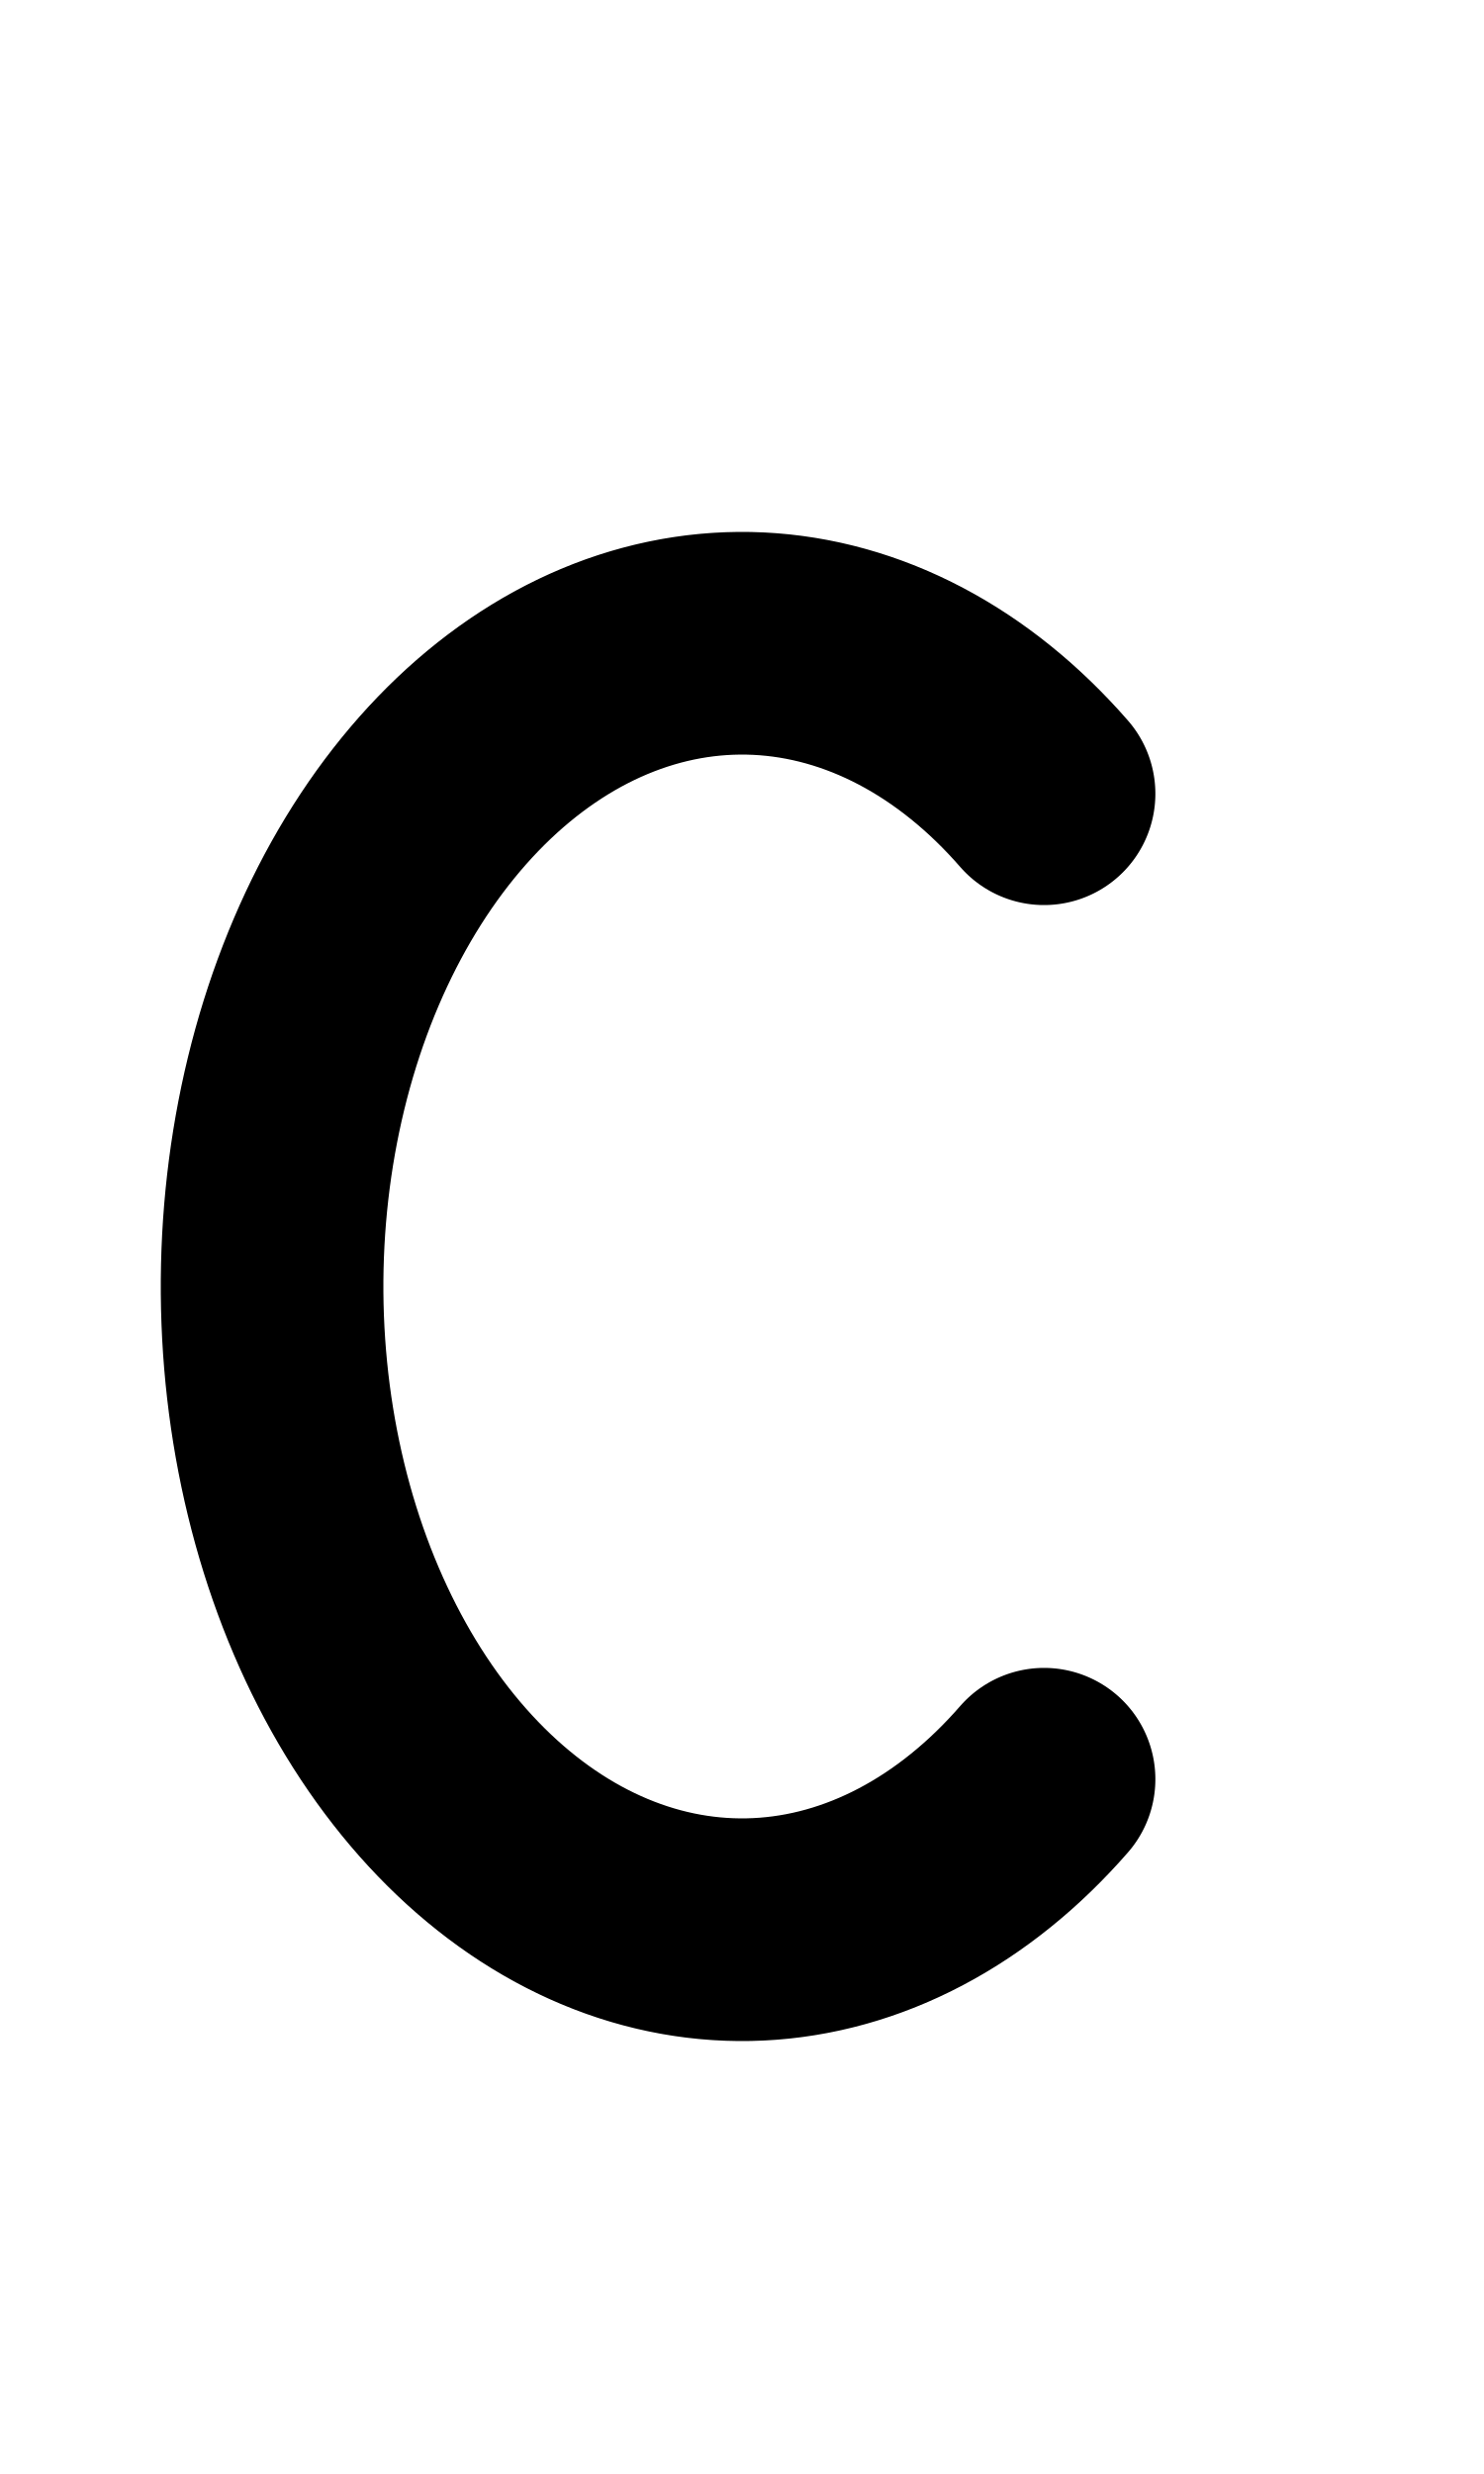
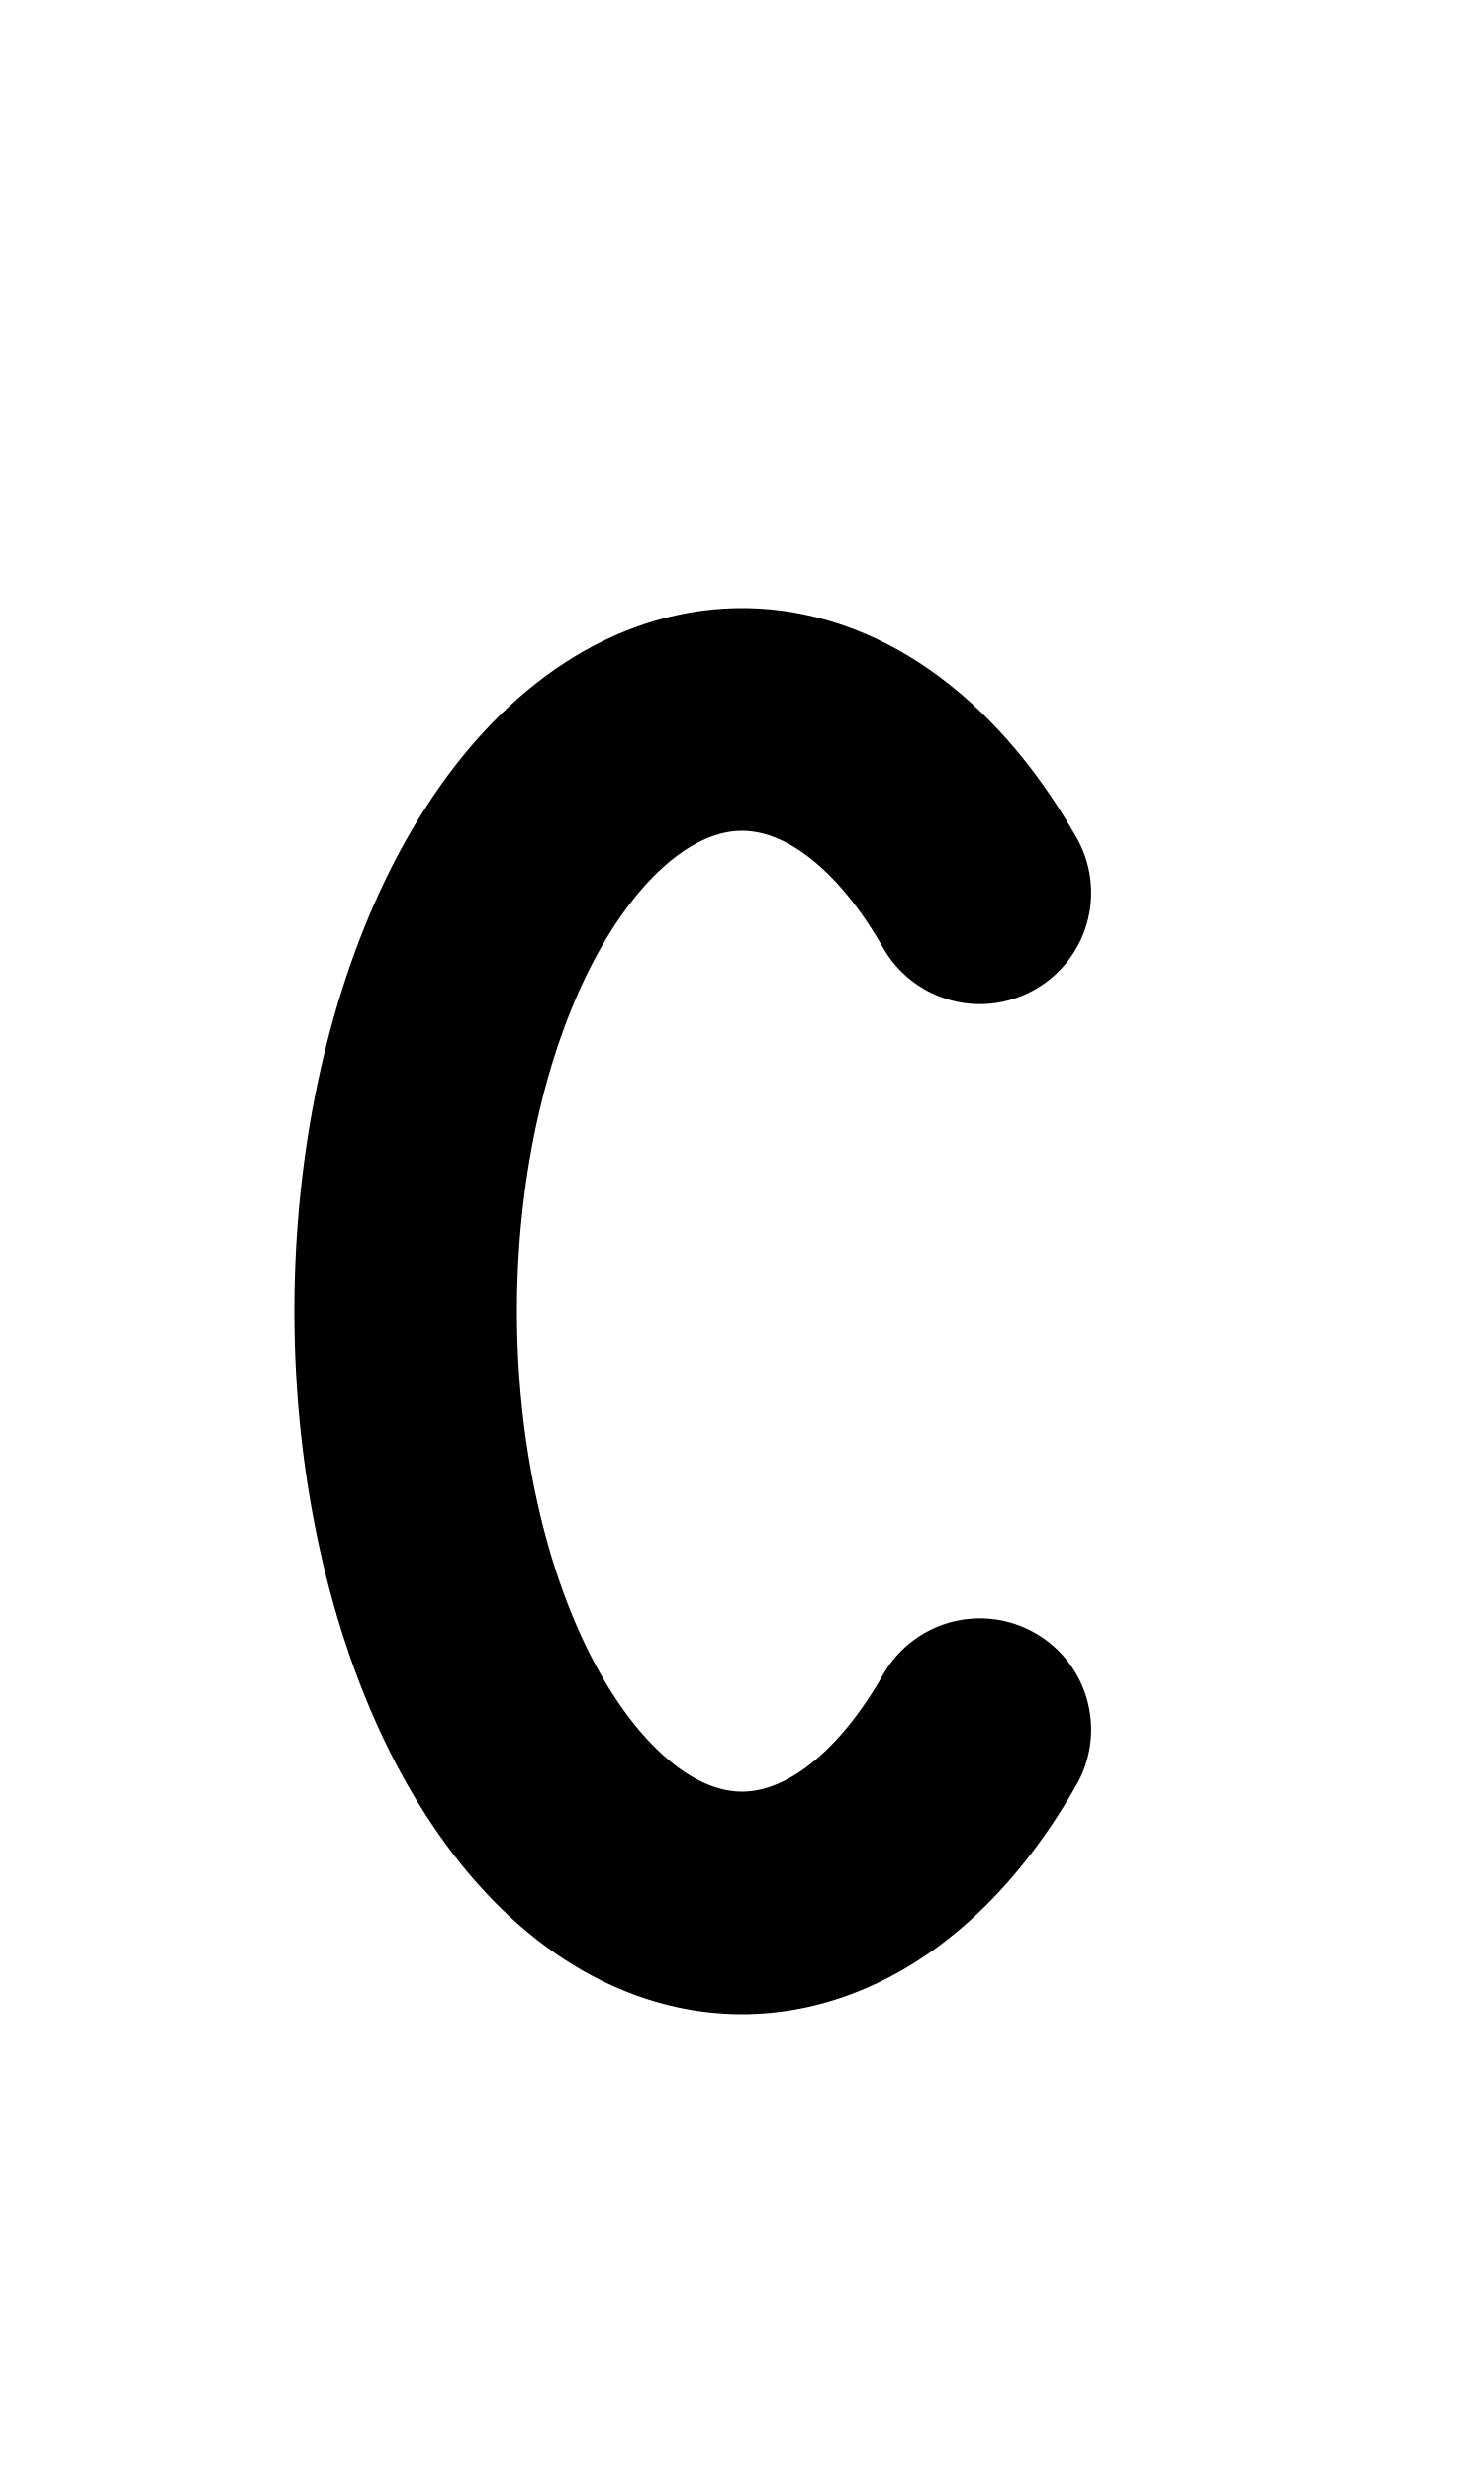
<svg xmlns="http://www.w3.org/2000/svg" viewBox="0 0 600.000 1000">
-   <path d="M 385.780 692.330 L 383.337 694.961 L 380.869 697.510 L 378.376 699.974 L 375.861 702.354 L 373.324 704.648 L 370.769 706.857 L 368.196 708.981 L 365.607 711.019 L 363.005 712.970 L 360.389 714.836 L 357.763 716.616 L 355.126 718.311 L 352.482 719.920 L 349.830 721.444 L 347.173 722.883 L 344.512 724.239 L 341.846 725.511 L 339.178 726.699 L 336.509 727.806 L 333.838 728.830 L 331.167 729.774 L 328.496 730.637 L 325.826 731.421 L 323.156 732.125 L 320.488 732.751 L 317.821 733.299 L 315.155 733.769 L 312.491 734.163 L 309.828 734.480 L 307.165 734.722 L 304.503 734.887 L 301.842 734.977 L 299.181 734.992 L 296.520 734.931 L 293.859 734.794 L 291.197 734.582 L 288.534 734.294 L 285.870 733.930 L 283.204 733.489 L 280.538 732.971 L 277.870 732.375 L 275.201 731.701 L 272.531 730.948 L 269.860 730.115 L 267.189 729.203 L 264.518 728.210 L 261.848 727.135 L 259.180 725.978 L 256.513 724.738 L 253.850 723.415 L 251.191 722.008 L 248.537 720.516 L 245.890 718.940 L 243.250 717.278 L 240.620 715.531 L 238.000 713.698 L 235.392 711.779 L 232.798 709.775 L 230.219 707.684 L 227.656 705.508 L 225.113 703.246 L 222.589 700.899 L 220.087 698.467 L 217.609 695.951 L 215.157 693.352 L 212.731 690.669 L 210.335 687.904 L 207.969 685.057 L 205.636 682.130 L 203.337 679.124 L 201.074 676.040 L 198.848 672.878 L 196.662 669.640 L 194.517 666.328 L 192.414 662.943 L 190.355 659.486 L 188.342 655.959 L 186.376 652.363 L 184.459 648.701 L 182.592 644.973 L 180.776 641.182 L 179.013 637.329 L 177.304 633.417 L 175.650 629.447 L 174.053 625.420 L 172.514 621.340 L 171.033 617.208 L 169.613 613.027 L 168.253 608.797 L 166.955 604.522 L 165.721 600.204 L 164.550 595.844 L 163.443 591.445 L 162.402 587.009 L 161.427 582.539 L 160.518 578.037 L 159.677 573.505 L 158.905 568.945 L 158.200 564.360 L 157.565 559.752 L 156.999 555.124 L 156.503 550.478 L 156.077 545.815 L 155.722 541.140 L 155.437 536.454 L 155.224 531.759 L 155.081 527.058 L 155.010 522.353 L 155.010 517.647 L 155.081 512.942 L 155.224 508.241 L 155.437 503.546 L 155.722 498.860 L 156.077 494.185 L 156.503 489.522 L 156.999 484.876 L 157.565 480.248 L 158.200 475.640 L 158.905 471.055 L 159.677 466.495 L 160.518 461.963 L 161.427 457.461 L 162.402 452.991 L 163.443 448.555 L 164.550 444.156 L 165.721 439.796 L 166.955 435.478 L 168.253 431.203 L 169.613 426.973 L 171.033 422.792 L 172.514 418.660 L 174.053 414.580 L 175.650 410.553 L 177.304 406.583 L 179.013 402.671 L 180.776 398.818 L 182.592 395.027 L 184.459 391.299 L 186.376 387.637 L 188.342 384.041 L 190.355 380.514 L 192.414 377.057 L 194.517 373.672 L 196.662 370.360 L 198.848 367.122 L 201.074 363.960 L 203.337 360.876 L 205.636 357.870 L 207.969 354.943 L 210.335 352.096 L 212.731 349.331 L 215.157 346.648 L 217.609 344.049 L 220.087 341.533 L 222.589 339.101 L 225.113 336.754 L 227.656 334.492 L 230.219 332.316 L 232.798 330.225 L 235.392 328.221 L 238.000 326.302 L 240.620 324.469 L 243.250 322.722 L 245.890 321.060 L 248.537 319.484 L 251.191 317.992 L 253.850 316.585 L 256.513 315.262 L 259.180 314.022 L 261.848 312.865 L 264.518 311.790 L 267.189 310.797 L 269.860 309.885 L 272.531 309.052 L 275.201 308.299 L 277.870 307.625 L 280.538 307.029 L 283.204 306.511 L 285.870 306.070 L 288.534 305.706 L 291.197 305.418 L 293.859 305.206 L 296.520 305.069 L 299.181 305.008 L 301.842 305.023 L 304.503 305.113 L 307.165 305.278 L 309.828 305.520 L 312.491 305.837 L 315.155 306.231 L 317.821 306.701 L 320.488 307.249 L 323.156 307.875 L 325.826 308.579 L 328.496 309.363 L 331.167 310.226 L 333.838 311.170 L 336.509 312.194 L 339.178 313.301 L 341.846 314.489 L 344.512 315.761 L 347.173 317.117 L 349.830 318.556 L 352.482 320.080 L 355.126 321.689 L 357.763 323.384 L 360.389 325.164 L 363.005 327.030 L 365.607 328.981 L 368.196 331.019 L 370.769 333.143 L 373.324 335.352 L 375.861 337.646 L 378.376 340.026 L 380.869 342.490 L 383.337 345.039 L 385.780 347.670 L 388.506 350.735 L 389.250 351.552 L 390.014 352.349 L 390.797 353.128 L 391.599 353.887 L 392.419 354.626 L 393.258 355.345 L 394.114 356.043 L 394.986 356.720 L 395.875 357.376 L 396.780 358.009 L 397.700 358.620 L 398.635 359.208 L 399.584 359.773 L 400.546 360.315 L 401.522 360.833 L 402.510 361.326 L 403.510 361.795 L 404.521 362.240 L 405.542 362.660 L 406.574 363.054 L 407.615 363.423 L 408.665 363.767 L 409.722 364.084 L 410.788 364.376 L 411.860 364.641 L 412.938 364.880 L 414.022 365.092 L 415.111 365.278 L 416.204 365.437 L 417.300 365.569 L 418.400 365.674 L 419.501 365.752 L 420.605 365.803 L 421.709 365.826 L 422.813 365.823 L 423.917 365.793 L 425.020 365.736 L 426.121 365.651 L 427.220 365.540 L 428.316 365.401 L 429.408 365.236 L 430.495 365.044 L 431.578 364.825 L 432.655 364.580 L 433.725 364.309 L 434.789 364.011 L 435.845 363.687 L 436.893 363.338 L 437.931 362.963 L 438.961 362.562 L 439.980 362.137 L 440.988 361.686 L 441.985 361.211 L 442.970 360.712 L 443.943 360.188 L 444.902 359.641 L 445.848 359.070 L 446.779 358.477 L 447.696 357.861 L 448.597 357.222 L 449.482 356.561 L 450.351 355.879 L 451.202 355.176 L 452.037 354.452 L 452.853 353.708 L 453.650 352.945 L 454.429 352.161 L 455.188 351.359 L 455.928 350.539 L 456.647 349.700 L 457.345 348.845 L 458.022 347.972 L 458.677 347.083 L 459.310 346.178 L 459.921 345.258 L 460.509 344.323 L 461.074 343.374 L 461.616 342.412 L 462.134 341.436 L 462.627 340.448 L 463.097 339.448 L 463.541 338.437 L 463.961 337.416 L 464.355 336.384 L 464.724 335.343 L 465.068 334.294 L 465.385 333.236 L 465.677 332.170 L 465.942 331.098 L 466.181 330.020 L 466.393 328.936 L 466.579 327.847 L 466.738 326.754 L 466.870 325.658 L 466.975 324.559 L 467.053 323.457 L 467.104 322.354 L 467.128 321.249 L 467.124 320.145 L 467.094 319.041 L 467.037 317.938 L 466.952 316.837 L 466.841 315.738 L 466.702 314.642 L 466.537 313.550 L 466.345 312.463 L 466.127 311.380 L 465.881 310.303 L 465.610 309.233 L 465.312 308.169 L 464.989 307.113 L 464.639 306.065 L 464.264 305.027 L 463.863 303.997 L 463.438 302.978 L 462.987 301.970 L 462.512 300.973 L 462.013 299.988 L 461.489 299.015 L 460.942 298.056 L 460.372 297.110 L 459.778 296.179 L 459.162 295.262 L 458.523 294.361 L 457.863 293.476 L 457.181 292.607 L 456.478 291.756 L 455.754 290.922 L 452.712 287.502 L 452.073 286.798 L 448.980 283.465 L 448.317 282.767 L 445.175 279.522 L 444.488 278.829 L 441.297 275.674 L 440.586 274.987 L 437.348 271.923 L 436.613 271.243 L 433.329 268.272 L 432.568 267.599 L 429.240 264.722 L 428.454 264.058 L 425.083 261.276 L 424.272 260.622 L 420.860 257.936 L 420.023 257.293 L 416.570 254.704 L 415.708 254.073 L 412.217 251.583 L 411.328 250.965 L 407.801 248.574 L 406.886 247.970 L 403.323 245.680 L 402.383 245.092 L 398.786 242.903 L 397.820 242.332 L 394.190 240.246 L 393.200 239.693 L 389.539 237.710 L 388.524 237.176 L 384.834 235.297 L 383.794 234.784 L 380.076 233.011 L 379.013 232.520 L 375.269 230.852 L 374.182 230.385 L 370.414 228.823 L 369.305 228.380 L 365.514 226.926 L 364.384 226.510 L 360.572 225.163 L 359.421 224.774 L 355.590 223.536 L 354.420 223.175 L 350.570 222.046 L 349.382 221.715 L 345.517 220.695 L 344.312 220.395 L 340.432 219.485 L 339.213 219.216 L 335.319 218.417 L 334.087 218.181 L 330.182 217.492 L 328.938 217.290 L 325.024 216.712 L 323.769 216.544 L 319.847 216.077 L 318.585 215.944 L 314.657 215.588 L 313.388 215.491 L 309.455 215.247 L 308.182 215.186 L 304.246 215.052 L 302.971 215.027 L 299.034 215.006 L 297.758 215.017 L 293.822 215.107 L 292.548 215.154 L 288.614 215.356 L 287.343 215.439 L 283.413 215.753 L 282.148 215.872 L 278.223 216.296 L 276.965 216.450 L 273.048 216.986 L 271.799 217.175 L 267.891 217.821 L 266.654 218.044 L 262.756 218.801 L 261.531 219.057 L 257.646 219.925 L 256.436 220.213 L 252.564 221.190 L 251.370 221.510 L 247.514 222.597 L 246.337 222.946 L 242.498 224.143 L 241.340 224.521 L 237.520 225.826 L 236.382 226.232 L 232.583 227.645 L 231.465 228.078 L 227.688 229.598 L 226.593 230.056 L 222.840 231.683 L 221.767 232.165 L 218.039 233.898 L 216.990 234.403 L 213.289 236.241 L 212.264 236.767 L 208.592 238.710 L 207.592 239.256 L 203.950 241.303 L 202.975 241.867 L 199.365 244.016 L 198.415 244.598 L 194.839 246.850 L 193.914 247.447 L 190.373 249.800 L 189.474 250.412 L 185.969 252.864 L 185.097 253.490 L 181.629 256.042 L 180.782 256.680 L 177.354 259.329 L 176.533 259.979 L 173.146 262.724 L 172.351 263.384 L 169.006 266.225 L 168.236 266.894 L 164.935 269.829 L 164.190 270.507 L 160.934 273.535 L 160.214 274.220 L 157.004 277.339 L 156.308 278.031 L 153.147 281.241 L 152.475 281.938 L 149.363 285.237 L 148.715 285.938 L 145.653 289.325 L 145.028 290.031 L 142.019 293.503 L 141.417 294.213 L 138.460 297.770 L 137.880 298.482 L 134.978 302.123 L 134.420 302.837 L 131.574 306.559 L 131.037 307.276 L 128.248 311.077 L 127.732 311.795 L 125.001 315.675 L 124.506 316.394 L 121.834 320.351 L 121.358 321.070 L 118.747 325.101 L 118.290 325.821 L 115.740 329.926 L 115.303 330.645 L 112.816 334.821 L 112.397 335.540 L 109.973 339.786 L 109.572 340.504 L 107.214 344.818 L 106.830 345.535 L 104.537 349.915 L 104.170 350.631 L 101.944 355.075 L 101.594 355.790 L 99.436 360.296 L 99.101 361.010 L 97.012 365.576 L 96.693 366.288 L 94.674 370.912 L 94.370 371.623 L 92.421 376.304 L 92.133 377.013 L 90.254 381.748 L 89.981 382.456 L 88.175 387.243 L 87.915 387.949 L 86.182 392.786 L 85.936 393.490 L 84.276 398.375 L 84.044 399.078 L 82.459 404.009 L 82.240 404.710 L 80.730 409.685 L 80.524 410.384 L 79.089 415.401 L 78.896 416.099 L 77.538 421.155 L 77.357 421.851 L 76.075 426.945 L 75.906 427.640 L 74.702 432.769 L 74.545 433.462 L 73.419 438.624 L 73.274 439.315 L 72.226 444.508 L 72.093 445.198 L 71.124 450.420 L 71.002 451.109 L 70.112 456.357 L 70.001 457.044 L 69.191 462.316 L 69.091 463.003 L 68.361 468.297 L 68.272 468.982 L 67.622 474.296 L 67.544 474.981 L 66.975 480.311 L 66.907 480.995 L 66.419 486.341 L 66.362 487.024 L 65.955 492.382 L 65.908 493.065 L 65.582 498.434 L 65.546 499.116 L 65.301 504.493 L 65.276 505.175 L 65.112 510.557 L 65.097 511.239 L 65.015 516.625 L 65.010 517.306 L 65.010 522.694 L 65.015 523.375 L 65.097 528.761 L 65.112 529.443 L 65.276 534.825 L 65.301 535.507 L 65.546 540.884 L 65.582 541.566 L 65.908 546.935 L 65.955 547.618 L 66.362 552.976 L 66.419 553.659 L 66.907 559.005 L 66.975 559.689 L 67.544 565.019 L 67.622 565.704 L 68.272 571.018 L 68.361 571.703 L 69.091 576.997 L 69.191 577.684 L 70.001 582.956 L 70.112 583.643 L 71.002 588.891 L 71.124 589.580 L 72.093 594.802 L 72.226 595.492 L 73.274 600.685 L 73.419 601.376 L 74.545 606.538 L 74.702 607.231 L 75.906 612.360 L 76.075 613.055 L 77.357 618.149 L 77.538 618.845 L 78.896 623.901 L 79.089 624.599 L 80.524 629.616 L 80.730 630.315 L 82.240 635.290 L 82.459 635.991 L 84.044 640.922 L 84.276 641.625 L 85.936 646.510 L 86.182 647.214 L 87.915 652.051 L 88.175 652.757 L 89.981 657.544 L 90.254 658.252 L 92.133 662.987 L 92.421 663.696 L 94.370 668.377 L 94.674 669.088 L 96.693 673.712 L 97.012 674.424 L 99.101 678.990 L 99.436 679.704 L 101.594 684.210 L 101.944 684.925 L 104.170 689.369 L 104.537 690.085 L 106.830 694.465 L 107.214 695.182 L 109.572 699.496 L 109.973 700.214 L 112.397 704.460 L 112.816 705.179 L 115.303 709.355 L 115.740 710.074 L 118.290 714.179 L 118.747 714.899 L 121.358 718.930 L 121.834 719.649 L 124.506 723.606 L 125.001 724.325 L 127.732 728.205 L 128.248 728.923 L 131.037 732.724 L 131.574 733.441 L 134.420 737.163 L 134.978 737.877 L 137.880 741.518 L 138.460 742.230 L 141.417 745.787 L 142.019 746.497 L 145.028 749.969 L 145.653 750.675 L 148.715 754.062 L 149.363 754.763 L 152.475 758.062 L 153.147 758.759 L 156.308 761.969 L 157.004 762.661 L 160.214 765.780 L 160.934 766.465 L 164.190 769.493 L 164.935 770.171 L 168.236 773.106 L 169.006 773.775 L 172.351 776.616 L 173.146 777.276 L 176.533 780.021 L 177.354 780.671 L 180.782 783.320 L 181.629 783.958 L 185.097 786.510 L 185.969 787.136 L 189.474 789.588 L 190.373 790.200 L 193.914 792.553 L 194.839 793.150 L 198.415 795.402 L 199.365 795.984 L 202.975 798.133 L 203.950 798.697 L 207.592 800.744 L 208.592 801.290 L 212.264 803.233 L 213.289 803.759 L 216.990 805.597 L 218.039 806.102 L 221.767 807.835 L 222.840 808.317 L 226.593 809.944 L 227.688 810.402 L 231.465 811.922 L 232.583 812.355 L 236.382 813.768 L 237.520 814.174 L 241.340 815.479 L 242.498 815.857 L 246.337 817.054 L 247.514 817.403 L 251.370 818.490 L 252.564 818.810 L 256.436 819.787 L 257.646 820.075 L 261.531 820.943 L 262.756 821.199 L 266.654 821.956 L 267.891 822.179 L 271.799 822.825 L 273.048 823.014 L 276.965 823.550 L 278.223 823.704 L 282.148 824.128 L 283.413 824.247 L 287.343 824.561 L 288.614 824.644 L 292.548 824.846 L 293.822 824.893 L 297.758 824.983 L 299.034 824.994 L 302.971 824.973 L 304.246 824.948 L 308.182 824.814 L 309.455 824.753 L 313.388 824.509 L 314.657 824.412 L 318.585 824.056 L 319.847 823.923 L 323.769 823.456 L 325.024 823.288 L 328.938 822.710 L 330.182 822.508 L 334.087 821.819 L 335.319 821.583 L 339.213 820.784 L 340.432 820.515 L 344.312 819.605 L 345.517 819.305 L 349.382 818.285 L 350.570 817.954 L 354.420 816.825 L 355.590 816.464 L 359.421 815.226 L 360.572 814.837 L 364.384 813.490 L 365.514 813.074 L 369.305 811.620 L 370.414 811.177 L 374.182 809.615 L 375.269 809.148 L 379.013 807.480 L 380.076 806.989 L 383.794 805.216 L 384.834 804.703 L 388.524 802.824 L 389.539 802.290 L 393.200 800.307 L 394.190 799.754 L 397.820 797.668 L 398.786 797.097 L 402.383 794.908 L 403.323 794.320 L 406.886 792.030 L 407.801 791.426 L 411.328 789.035 L 412.217 788.417 L 415.708 785.927 L 416.570 785.296 L 420.023 782.707 L 420.860 782.064 L 424.272 779.378 L 425.083 778.724 L 428.454 775.942 L 429.240 775.278 L 432.568 772.401 L 433.329 771.728 L 436.613 768.757 L 437.348 768.077 L 440.586 765.013 L 441.297 764.326 L 444.488 761.171 L 445.175 760.478 L 448.317 757.233 L 448.980 756.535 L 452.073 753.202 L 452.712 752.498 L 455.754 749.078 L 456.478 748.244 L 457.181 747.393 L 457.863 746.524 L 458.523 745.639 L 459.162 744.738 L 459.778 743.821 L 460.372 742.890 L 460.942 741.944 L 461.489 740.985 L 462.013 740.012 L 462.512 739.027 L 462.987 738.030 L 463.438 737.022 L 463.863 736.003 L 464.264 734.973 L 464.639 733.935 L 464.989 732.887 L 465.312 731.831 L 465.610 730.767 L 465.881 729.697 L 466.127 728.620 L 466.345 727.537 L 466.537 726.450 L 466.702 725.358 L 466.841 724.262 L 466.952 723.163 L 467.037 722.062 L 467.094 720.959 L 467.124 719.855 L 467.128 718.751 L 467.104 717.646 L 467.053 716.543 L 466.975 715.441 L 466.870 714.342 L 466.738 713.246 L 466.579 712.153 L 466.393 711.064 L 466.181 709.980 L 465.942 708.902 L 465.677 707.830 L 465.385 706.764 L 465.068 705.706 L 464.724 704.657 L 464.355 703.616 L 463.961 702.584 L 463.541 701.563 L 463.097 700.552 L 462.627 699.552 L 462.134 698.564 L 461.616 697.588 L 461.074 696.626 L 460.509 695.677 L 459.921 694.742 L 459.310 693.822 L 458.677 692.917 L 458.022 692.028 L 457.345 691.155 L 456.647 690.300 L 455.928 689.461 L 455.188 688.641 L 454.429 687.839 L 453.650 687.055 L 452.853 686.292 L 452.037 685.548 L 451.202 684.824 L 450.351 684.121 L 449.482 683.439 L 448.597 682.778 L 447.696 682.139 L 446.779 681.523 L 445.848 680.930 L 444.902 680.359 L 443.943 679.812 L 442.970 679.288 L 441.985 678.789 L 440.988 678.314 L 439.980 677.863 L 438.961 677.438 L 437.931 677.037 L 436.893 676.662 L 435.845 676.313 L 434.789 675.989 L 433.725 675.691 L 432.655 675.420 L 431.578 675.175 L 430.495 674.956 L 429.408 674.764 L 428.316 674.599 L 427.220 674.460 L 426.121 674.349 L 425.020 674.264 L 423.917 674.207 L 422.813 674.177 L 421.709 674.174 L 420.605 674.197 L 419.501 674.248 L 418.400 674.326 L 417.300 674.431 L 416.204 674.563 L 415.111 674.722 L 414.022 674.908 L 412.938 675.120 L 411.860 675.359 L 410.788 675.624 L 409.722 675.916 L 408.665 676.233 L 407.615 676.577 L 406.574 676.946 L 405.542 677.340 L 404.521 677.760 L 403.510 678.205 L 402.510 678.674 L 401.522 679.167 L 400.546 679.685 L 399.584 680.227 L 398.635 680.792 L 397.700 681.380 L 396.780 681.991 L 395.875 682.624 L 394.986 683.280 L 394.114 683.957 L 393.258 684.655 L 392.419 685.374 L 391.599 686.113 L 390.797 686.872 L 390.014 687.651 L 389.250 688.448 L 388.506 689.265 L 385.780 692.330 Z" fill="black" fill-rule="evenodd" />
+   <path d="M 355.378 679.768 L 353.690 682.552 L 351.983 685.247 L 350.261 687.850 L 348.526 690.361 L 346.781 692.779 L 345.027 695.102 L 343.268 697.329 L 341.506 699.461 L 339.744 701.496 L 337.984 703.435 L 336.229 705.276 L 334.482 707.021 L 332.746 708.669 L 331.023 710.221 L 329.316 711.678 L 327.628 713.041 L 325.961 714.311 L 324.317 715.491 L 322.698 716.581 L 321.107 717.585 L 319.544 718.504 L 318.012 719.342 L 316.510 720.100 L 315.040 720.783 L 313.601 721.394 L 312.193 721.935 L 310.815 722.410 L 309.466 722.823 L 308.144 723.176 L 306.847 723.472 L 305.571 723.714 L 304.313 723.905 L 303.070 724.046 L 301.838 724.140 L 300.612 724.186 L 299.388 724.186 L 298.162 724.140 L 296.930 724.046 L 295.687 723.905 L 294.429 723.714 L 293.153 723.472 L 291.856 723.176 L 290.534 722.823 L 289.185 722.410 L 287.807 721.935 L 286.399 721.394 L 284.960 720.783 L 283.490 720.100 L 281.988 719.342 L 280.456 718.504 L 278.893 717.585 L 277.302 716.581 L 275.683 715.491 L 274.039 714.311 L 272.372 713.041 L 270.684 711.678 L 268.977 710.221 L 267.254 708.669 L 265.518 707.021 L 263.771 705.276 L 262.016 703.435 L 260.256 701.496 L 258.494 699.461 L 256.732 697.329 L 254.973 695.102 L 253.219 692.779 L 251.474 690.361 L 249.739 687.850 L 248.017 685.247 L 246.310 682.552 L 244.622 679.768 L 242.953 676.895 L 241.307 673.936 L 239.684 670.892 L 238.088 667.765 L 236.520 664.557 L 234.981 661.269 L 233.474 657.903 L 232.001 654.462 L 230.562 650.948 L 229.160 647.362 L 227.796 643.708 L 226.471 639.987 L 225.187 636.201 L 223.944 632.352 L 222.745 628.444 L 221.590 624.479 L 220.480 620.458 L 219.417 616.384 L 218.401 612.260 L 217.434 608.088 L 216.515 603.870 L 215.647 599.610 L 214.829 595.309 L 214.062 590.971 L 213.348 586.597 L 212.686 582.190 L 212.078 577.753 L 211.523 573.289 L 211.022 568.799 L 210.576 564.288 L 210.185 559.756 L 209.850 555.207 L 209.569 550.644 L 209.345 546.069 L 209.177 541.484 L 209.064 536.893 L 209.008 532.298 L 209.008 527.702 L 209.064 523.107 L 209.177 518.516 L 209.345 513.931 L 209.569 509.356 L 209.850 504.793 L 210.185 500.244 L 210.576 495.712 L 211.022 491.201 L 211.523 486.711 L 212.078 482.247 L 212.686 477.810 L 213.348 473.403 L 214.062 469.029 L 214.829 464.691 L 215.647 460.390 L 216.515 456.130 L 217.434 451.912 L 218.401 447.740 L 219.417 443.616 L 220.480 439.542 L 221.590 435.521 L 222.745 431.556 L 223.944 427.648 L 225.187 423.799 L 226.471 420.013 L 227.796 416.292 L 229.160 412.638 L 230.562 409.052 L 232.001 405.538 L 233.474 402.097 L 234.981 398.731 L 236.520 395.443 L 238.088 392.235 L 239.684 389.108 L 241.307 386.064 L 242.953 383.105 L 244.622 380.232 L 246.310 377.448 L 248.017 374.753 L 249.739 372.150 L 251.474 369.639 L 253.219 367.221 L 254.973 364.898 L 256.732 362.671 L 258.494 360.539 L 260.256 358.504 L 262.016 356.565 L 263.771 354.724 L 265.518 352.979 L 267.254 351.331 L 268.977 349.779 L 270.684 348.322 L 272.372 346.959 L 274.039 345.689 L 275.683 344.509 L 277.302 343.419 L 278.893 342.415 L 280.456 341.496 L 281.988 340.658 L 283.490 339.900 L 284.960 339.217 L 286.399 338.606 L 287.807 338.065 L 289.185 337.590 L 290.534 337.177 L 291.856 336.824 L 293.153 336.528 L 294.429 336.286 L 295.687 336.095 L 296.930 335.954 L 298.162 335.860 L 299.388 335.814 L 300.612 335.814 L 301.838 335.860 L 303.070 335.954 L 304.313 336.095 L 305.571 336.286 L 306.847 336.528 L 308.144 336.824 L 309.466 337.177 L 310.815 337.590 L 312.193 338.065 L 313.601 338.606 L 315.040 339.217 L 316.510 339.900 L 318.012 340.658 L 319.544 341.496 L 321.107 342.415 L 322.698 343.419 L 324.317 344.509 L 325.961 345.689 L 327.628 346.959 L 329.316 348.322 L 331.023 349.779 L 332.746 351.331 L 334.482 352.979 L 336.229 354.724 L 337.984 356.565 L 339.744 358.504 L 341.506 360.539 L 343.268 362.671 L 345.027 364.898 L 346.781 367.221 L 348.526 369.639 L 350.261 372.150 L 351.983 374.753 L 353.690 377.448 L 355.378 380.232 L 357.256 383.464 L 357.822 384.413 L 358.412 385.346 L 359.024 386.266 L 359.659 387.170 L 360.315 388.058 L 360.994 388.929 L 361.693 389.784 L 362.413 390.621 L 363.154 391.441 L 363.914 392.242 L 364.694 393.024 L 365.493 393.786 L 366.310 394.529 L 367.146 395.252 L 367.998 395.954 L 368.868 396.634 L 369.754 397.293 L 370.656 397.931 L 371.574 398.546 L 372.506 399.138 L 373.452 399.707 L 374.413 400.253 L 375.386 400.775 L 376.372 401.273 L 377.370 401.746 L 378.379 402.195 L 379.398 402.619 L 380.428 403.018 L 381.468 403.392 L 382.516 403.740 L 383.572 404.062 L 384.636 404.358 L 385.707 404.628 L 386.784 404.871 L 387.867 405.088 L 388.955 405.278 L 390.048 405.442 L 391.143 405.579 L 392.242 405.689 L 393.344 405.771 L 394.447 405.827 L 395.551 405.856 L 396.655 405.857 L 397.759 405.832 L 398.863 405.779 L 399.964 405.700 L 401.063 405.593 L 402.160 405.459 L 403.252 405.299 L 404.341 405.111 L 405.424 404.897 L 406.502 404.657 L 407.574 404.390 L 408.639 404.097 L 409.696 403.778 L 410.745 403.433 L 411.786 403.062 L 412.817 402.666 L 413.838 402.245 L 414.848 401.799 L 415.847 401.328 L 416.834 400.833 L 417.809 400.314 L 418.771 399.771 L 419.719 399.204 L 420.653 398.615 L 421.572 398.002 L 422.476 397.368 L 423.364 396.711 L 424.236 396.033 L 425.090 395.333 L 425.928 394.613 L 426.747 393.873 L 427.548 393.112 L 428.330 392.332 L 429.093 391.534 L 429.836 390.716 L 430.558 389.881 L 431.260 389.028 L 431.941 388.159 L 432.600 387.272 L 433.237 386.370 L 433.852 385.453 L 434.444 384.521 L 435.013 383.574 L 435.559 382.614 L 436.081 381.641 L 436.579 380.655 L 437.053 379.657 L 437.502 378.648 L 437.926 377.628 L 438.325 376.598 L 438.698 375.559 L 439.046 374.511 L 439.368 373.454 L 439.664 372.390 L 439.934 371.319 L 440.178 370.242 L 440.395 369.159 L 440.585 368.071 L 440.749 366.979 L 440.885 365.883 L 440.995 364.784 L 441.078 363.683 L 441.134 362.580 L 441.162 361.476 L 441.164 360.371 L 441.138 359.267 L 441.086 358.164 L 441.006 357.062 L 440.899 355.963 L 440.766 354.867 L 440.605 353.774 L 440.418 352.686 L 440.204 351.602 L 439.963 350.524 L 439.697 349.452 L 439.404 348.388 L 439.084 347.330 L 438.739 346.281 L 438.369 345.241 L 437.973 344.210 L 437.552 343.189 L 437.105 342.178 L 436.635 341.179 L 436.139 340.192 L 435.620 339.217 L 435.077 338.256 L 432.986 334.656 L 432.552 333.924 L 430.417 330.404 L 429.958 329.664 L 427.781 326.226 L 427.297 325.478 L 425.077 322.123 L 424.567 321.367 L 422.307 318.096 L 421.768 317.333 L 419.469 314.149 L 418.901 313.379 L 416.563 310.283 L 415.964 309.506 L 413.589 306.499 L 412.957 305.717 L 410.546 302.800 L 409.879 302.013 L 407.433 299.188 L 406.731 298.396 L 404.251 295.665 L 403.512 294.870 L 400.999 292.233 L 400.221 291.437 L 397.676 288.895 L 396.858 288.098 L 394.283 285.654 L 393.423 284.858 L 390.818 282.512 L 389.915 281.719 L 387.282 279.472 L 386.334 278.685 L 383.674 276.537 L 382.680 275.757 L 379.994 273.711 L 378.953 272.941 L 376.243 270.997 L 375.154 270.239 L 372.421 268.398 L 371.282 267.656 L 368.528 265.918 L 367.340 265.195 L 364.565 263.562 L 363.327 262.860 L 360.533 261.333 L 359.246 260.657 L 356.434 259.236 L 355.099 258.589 L 352.269 257.275 L 350.887 256.660 L 348.042 255.453 L 346.613 254.876 L 343.754 253.777 L 342.281 253.240 L 339.410 252.249 L 337.895 251.757 L 335.012 250.875 L 333.459 250.431 L 330.566 249.658 L 328.977 249.265 L 326.075 248.602 L 324.456 248.264 L 321.546 247.711 L 320.725 247.563 L 319.900 247.430 L 316.985 246.987 L 316.152 246.869 L 315.316 246.766 L 312.396 246.434 L 311.554 246.346 L 310.711 246.275 L 307.787 246.053 L 306.940 245.997 L 306.091 245.957 L 303.165 245.846 L 302.314 245.822 L 301.463 245.814 L 298.537 245.814 L 297.686 245.822 L 296.835 245.846 L 293.909 245.957 L 293.060 245.997 L 292.213 246.053 L 289.289 246.275 L 288.446 246.346 L 287.604 246.434 L 284.684 246.766 L 283.848 246.869 L 283.015 246.987 L 280.100 247.430 L 279.275 247.563 L 278.454 247.711 L 275.544 248.264 L 273.925 248.602 L 271.023 249.265 L 269.434 249.658 L 266.541 250.431 L 264.988 250.875 L 262.105 251.757 L 260.590 252.249 L 257.719 253.240 L 256.246 253.777 L 253.387 254.876 L 251.958 255.453 L 249.113 256.660 L 247.731 257.275 L 244.901 258.589 L 243.566 259.236 L 240.754 260.657 L 239.467 261.333 L 236.673 262.860 L 235.435 263.562 L 232.660 265.195 L 231.472 265.918 L 228.718 267.656 L 227.579 268.398 L 224.846 270.239 L 223.757 270.997 L 221.047 272.941 L 220.006 273.711 L 217.320 275.757 L 216.326 276.537 L 213.666 278.685 L 212.718 279.472 L 210.085 281.719 L 209.182 282.512 L 206.577 284.858 L 205.717 285.654 L 203.142 288.098 L 202.324 288.895 L 199.779 291.437 L 199.001 292.233 L 196.488 294.870 L 195.749 295.665 L 193.269 298.396 L 192.567 299.188 L 190.121 302.013 L 189.454 302.800 L 187.043 305.717 L 186.411 306.499 L 184.036 309.506 L 183.437 310.283 L 181.099 313.379 L 180.531 314.149 L 178.232 317.333 L 177.693 318.096 L 175.433 321.367 L 174.923 322.123 L 172.703 325.478 L 172.219 326.226 L 170.042 329.664 L 169.583 330.404 L 167.448 333.924 L 167.014 334.656 L 164.923 338.256 L 164.511 338.979 L 162.465 342.657 L 162.075 343.372 L 160.074 347.127 L 159.705 347.834 L 157.750 351.664 L 157.401 352.362 L 155.494 356.265 L 155.163 356.956 L 153.304 360.930 L 152.992 361.612 L 151.181 365.656 L 150.886 366.330 L 149.125 370.441 L 148.846 371.107 L 147.136 375.284 L 146.873 375.943 L 145.214 380.184 L 144.965 380.835 L 143.359 385.138 L 143.124 385.782 L 141.571 390.144 L 141.350 390.782 L 139.850 395.202 L 139.642 395.833 L 138.197 400.308 L 138.000 400.933 L 136.610 405.462 L 136.425 406.080 L 135.091 410.661 L 134.918 411.273 L 133.640 415.903 L 133.477 416.510 L 132.256 421.188 L 132.104 421.789 L 130.940 426.512 L 130.798 427.108 L 129.692 431.873 L 129.560 432.465 L 128.513 437.271 L 128.389 437.858 L 127.401 442.703 L 127.287 443.285 L 126.358 448.166 L 126.252 448.745 L 125.384 453.660 L 125.286 454.234 L 124.478 459.181 L 124.389 459.752 L 123.642 464.729 L 123.560 465.297 L 122.874 470.300 L 122.800 470.865 L 122.175 475.894 L 122.109 476.456 L 121.546 481.507 L 121.487 482.067 L 120.985 487.138 L 120.934 487.696 L 120.495 492.784 L 120.450 493.340 L 120.073 498.445 L 120.036 498.999 L 119.722 504.116 L 119.691 504.670 L 119.440 509.797 L 119.416 510.350 L 119.227 515.486 L 119.210 516.037 L 119.084 521.179 L 119.074 521.730 L 119.011 526.876 L 119.008 527.427 L 119.008 532.573 L 119.011 533.124 L 119.074 538.270 L 119.084 538.821 L 119.210 543.963 L 119.227 544.514 L 119.416 549.650 L 119.440 550.203 L 119.691 555.330 L 119.722 555.884 L 120.036 561.001 L 120.073 561.555 L 120.450 566.660 L 120.495 567.216 L 120.934 572.304 L 120.985 572.862 L 121.487 577.933 L 121.546 578.493 L 122.109 583.544 L 122.175 584.106 L 122.800 589.135 L 122.874 589.700 L 123.560 594.703 L 123.642 595.271 L 124.389 600.248 L 124.478 600.819 L 125.286 605.766 L 125.384 606.340 L 126.252 611.255 L 126.358 611.834 L 127.287 616.715 L 127.401 617.297 L 128.389 622.142 L 128.513 622.729 L 129.560 627.535 L 129.692 628.127 L 130.798 632.892 L 130.940 633.488 L 132.104 638.211 L 132.256 638.812 L 133.477 643.490 L 133.640 644.097 L 134.918 648.727 L 135.091 649.339 L 136.425 653.920 L 136.610 654.538 L 138.000 659.067 L 138.197 659.692 L 139.642 664.167 L 139.850 664.798 L 141.350 669.218 L 141.571 669.856 L 143.124 674.218 L 143.359 674.862 L 144.965 679.165 L 145.214 679.816 L 146.873 684.057 L 147.136 684.716 L 148.846 688.893 L 149.125 689.559 L 150.886 693.670 L 151.181 694.344 L 152.992 698.388 L 153.304 699.070 L 155.163 703.044 L 155.494 703.735 L 157.401 707.638 L 157.750 708.336 L 159.705 712.166 L 160.074 712.873 L 162.075 716.628 L 162.465 717.343 L 164.511 721.021 L 164.923 721.744 L 167.014 725.344 L 167.448 726.076 L 169.583 729.596 L 170.042 730.336 L 172.219 733.774 L 172.703 734.522 L 174.923 737.877 L 175.433 738.633 L 177.693 741.904 L 178.232 742.667 L 180.531 745.851 L 181.099 746.621 L 183.437 749.717 L 184.036 750.494 L 186.411 753.501 L 187.043 754.283 L 189.454 757.200 L 190.121 757.987 L 192.567 760.812 L 193.269 761.604 L 195.749 764.335 L 196.488 765.130 L 199.001 767.767 L 199.779 768.563 L 202.324 771.105 L 203.142 771.902 L 205.717 774.346 L 206.577 775.142 L 209.182 777.488 L 210.085 778.281 L 212.718 780.528 L 213.666 781.315 L 216.326 783.463 L 217.320 784.243 L 220.006 786.289 L 221.047 787.059 L 223.757 789.003 L 224.846 789.761 L 227.579 791.602 L 228.718 792.344 L 231.472 794.082 L 232.660 794.805 L 235.435 796.438 L 236.673 797.140 L 239.467 798.667 L 240.754 799.343 L 243.566 800.764 L 244.901 801.411 L 247.731 802.725 L 249.113 803.340 L 251.958 804.547 L 253.387 805.124 L 256.246 806.223 L 257.719 806.760 L 260.590 807.751 L 262.105 808.243 L 264.988 809.125 L 266.541 809.569 L 269.434 810.342 L 271.023 810.735 L 273.925 811.398 L 275.544 811.736 L 278.454 812.289 L 279.275 812.437 L 280.100 812.570 L 283.015 813.013 L 283.848 813.131 L 284.684 813.234 L 287.604 813.566 L 288.446 813.654 L 289.289 813.725 L 292.213 813.947 L 293.060 814.003 L 293.909 814.043 L 296.835 814.154 L 297.686 814.178 L 298.537 814.186 L 301.463 814.186 L 302.314 814.178 L 303.165 814.154 L 306.091 814.043 L 306.940 814.003 L 307.787 813.947 L 310.711 813.725 L 311.554 813.654 L 312.396 813.566 L 315.316 813.234 L 316.152 813.131 L 316.985 813.013 L 319.900 812.570 L 320.725 812.437 L 321.546 812.289 L 324.456 811.736 L 326.075 811.398 L 328.977 810.735 L 330.566 810.342 L 333.459 809.569 L 335.012 809.125 L 337.895 808.243 L 339.410 807.751 L 342.281 806.760 L 343.754 806.223 L 346.613 805.124 L 348.042 804.547 L 350.887 803.340 L 352.269 802.725 L 355.099 801.411 L 356.434 800.764 L 359.246 799.343 L 360.533 798.667 L 363.327 797.140 L 364.565 796.438 L 367.340 794.805 L 368.528 794.082 L 371.282 792.344 L 372.421 791.602 L 375.154 789.761 L 376.243 789.003 L 378.953 787.059 L 379.994 786.289 L 382.680 784.243 L 383.674 783.463 L 386.334 781.315 L 387.282 780.528 L 389.915 778.281 L 390.818 777.488 L 393.423 775.142 L 394.283 774.346 L 396.858 771.902 L 397.676 771.105 L 400.221 768.563 L 400.999 767.767 L 403.512 765.130 L 404.251 764.335 L 406.731 761.604 L 407.433 760.812 L 409.879 757.987 L 410.546 757.200 L 412.957 754.283 L 413.589 753.501 L 415.964 750.494 L 416.563 749.717 L 418.901 746.621 L 419.469 745.851 L 421.768 742.667 L 422.307 741.904 L 424.567 738.633 L 425.077 737.877 L 427.297 734.522 L 427.781 733.774 L 429.958 730.336 L 430.417 729.596 L 432.552 726.076 L 432.986 725.344 L 435.077 721.744 L 435.620 720.783 L 436.139 719.808 L 436.635 718.821 L 437.105 717.822 L 437.552 716.811 L 437.973 715.790 L 438.369 714.759 L 438.739 713.719 L 439.084 712.670 L 439.404 711.612 L 439.697 710.548 L 439.963 709.476 L 440.204 708.398 L 440.418 707.314 L 440.605 706.226 L 440.766 705.133 L 440.899 704.037 L 441.006 702.938 L 441.086 701.836 L 441.138 700.733 L 441.164 699.629 L 441.162 698.524 L 441.134 697.420 L 441.078 696.317 L 440.995 695.216 L 440.885 694.117 L 440.749 693.021 L 440.585 691.929 L 440.395 690.841 L 440.178 689.758 L 439.934 688.681 L 439.664 687.610 L 439.368 686.546 L 439.046 685.489 L 438.698 684.441 L 438.325 683.402 L 437.926 682.372 L 437.502 681.352 L 437.053 680.343 L 436.579 679.345 L 436.081 678.359 L 435.559 677.386 L 435.013 676.426 L 434.444 675.479 L 433.852 674.547 L 433.237 673.630 L 432.600 672.728 L 431.941 671.841 L 431.260 670.972 L 430.558 670.119 L 429.836 669.284 L 429.093 668.466 L 428.330 667.668 L 427.548 666.888 L 426.747 666.127 L 425.928 665.387 L 425.090 664.667 L 424.236 663.967 L 423.364 663.289 L 422.476 662.632 L 421.572 661.998 L 420.653 661.385 L 419.719 660.796 L 418.771 660.229 L 417.809 659.686 L 416.834 659.167 L 415.847 658.672 L 414.848 658.201 L 413.838 657.755 L 412.817 657.334 L 411.786 656.938 L 410.745 656.567 L 409.696 656.222 L 408.639 655.903 L 407.574 655.610 L 406.502 655.343 L 405.424 655.103 L 404.341 654.889 L 403.252 654.701 L 402.160 654.541 L 401.063 654.407 L 399.964 654.300 L 398.863 654.221 L 397.759 654.168 L 396.655 654.143 L 395.551 654.144 L 394.447 654.173 L 393.344 654.229 L 392.242 654.311 L 391.143 654.421 L 390.048 654.558 L 388.955 654.722 L 387.867 654.912 L 386.784 655.129 L 385.707 655.372 L 384.636 655.642 L 383.572 655.938 L 382.516 656.260 L 381.468 656.608 L 380.428 656.982 L 379.398 657.381 L 378.379 657.805 L 377.370 658.254 L 376.372 658.727 L 375.386 659.225 L 374.413 659.747 L 373.452 660.293 L 372.506 660.862 L 371.574 661.454 L 370.656 662.069 L 369.754 662.707 L 368.868 663.366 L 367.998 664.046 L 367.146 664.748 L 366.310 665.471 L 365.493 666.214 L 364.694 666.976 L 363.914 667.758 L 363.154 668.559 L 362.413 669.379 L 361.693 670.216 L 360.994 671.071 L 360.315 671.942 L 359.659 672.830 L 359.024 673.734 L 358.412 674.654 L 357.822 675.587 L 357.256 676.536 L 355.378 679.768 Z" fill="black" fill-rule="evenodd" />
</svg>
